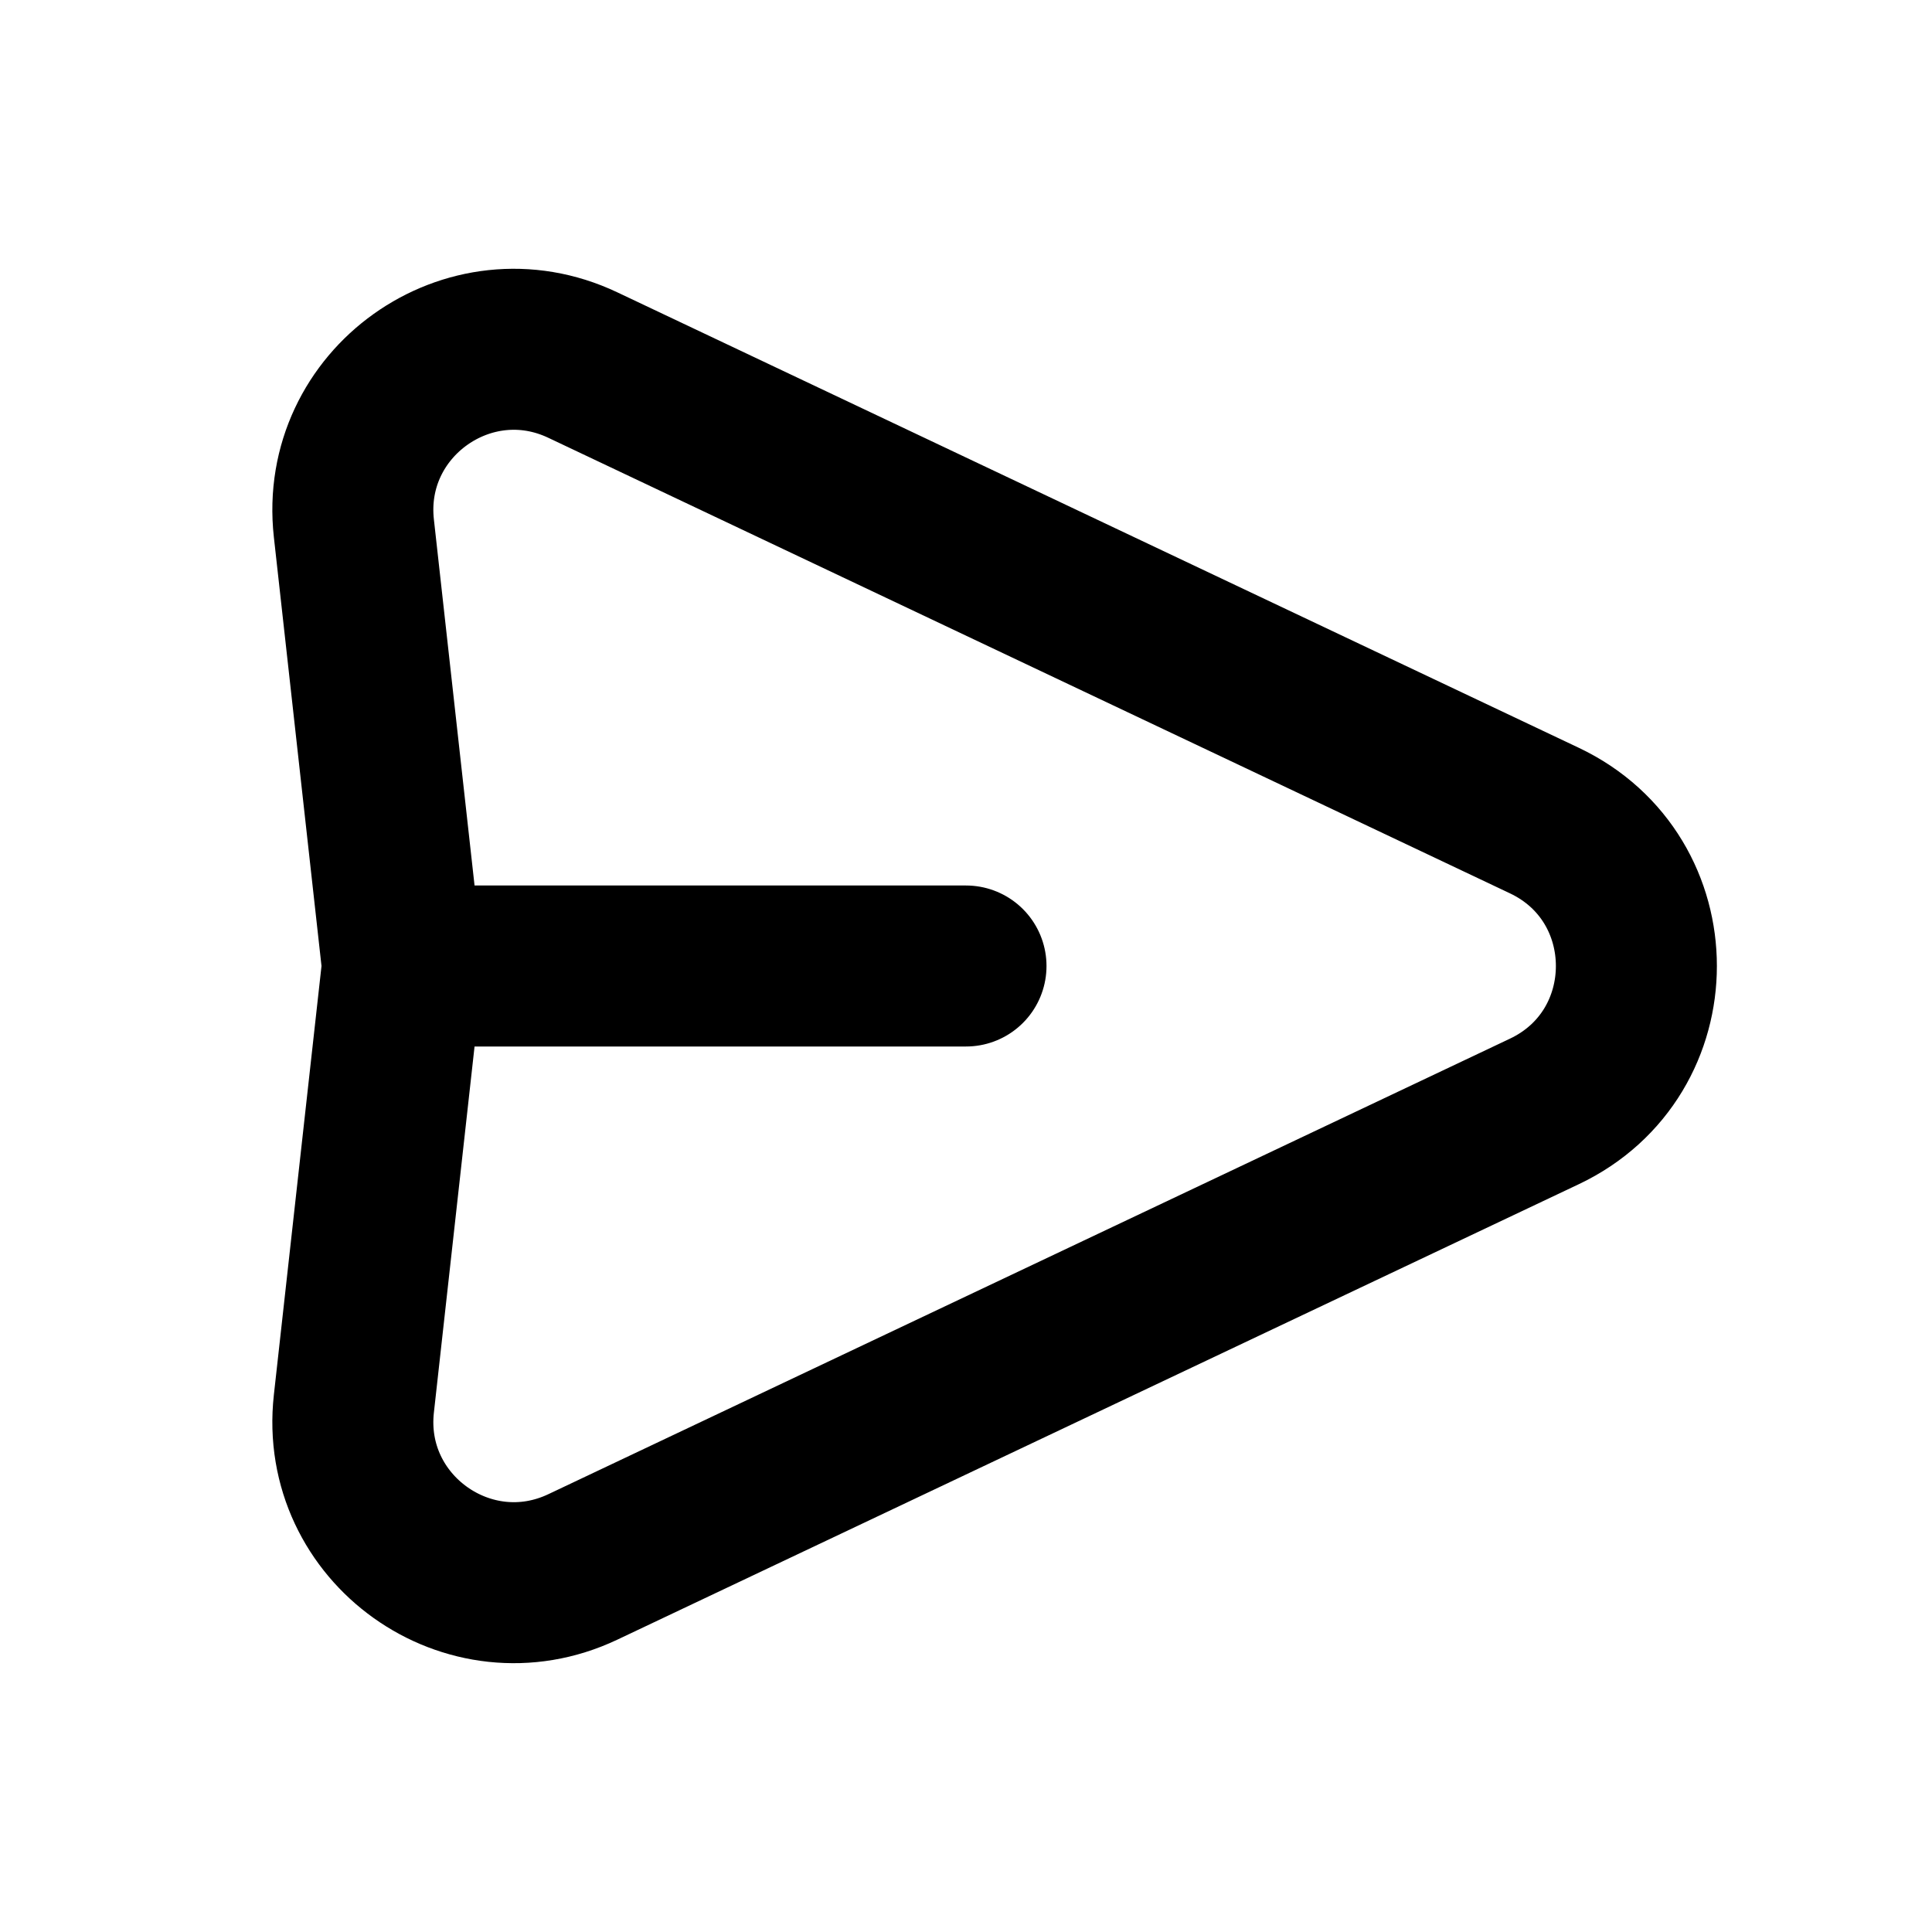
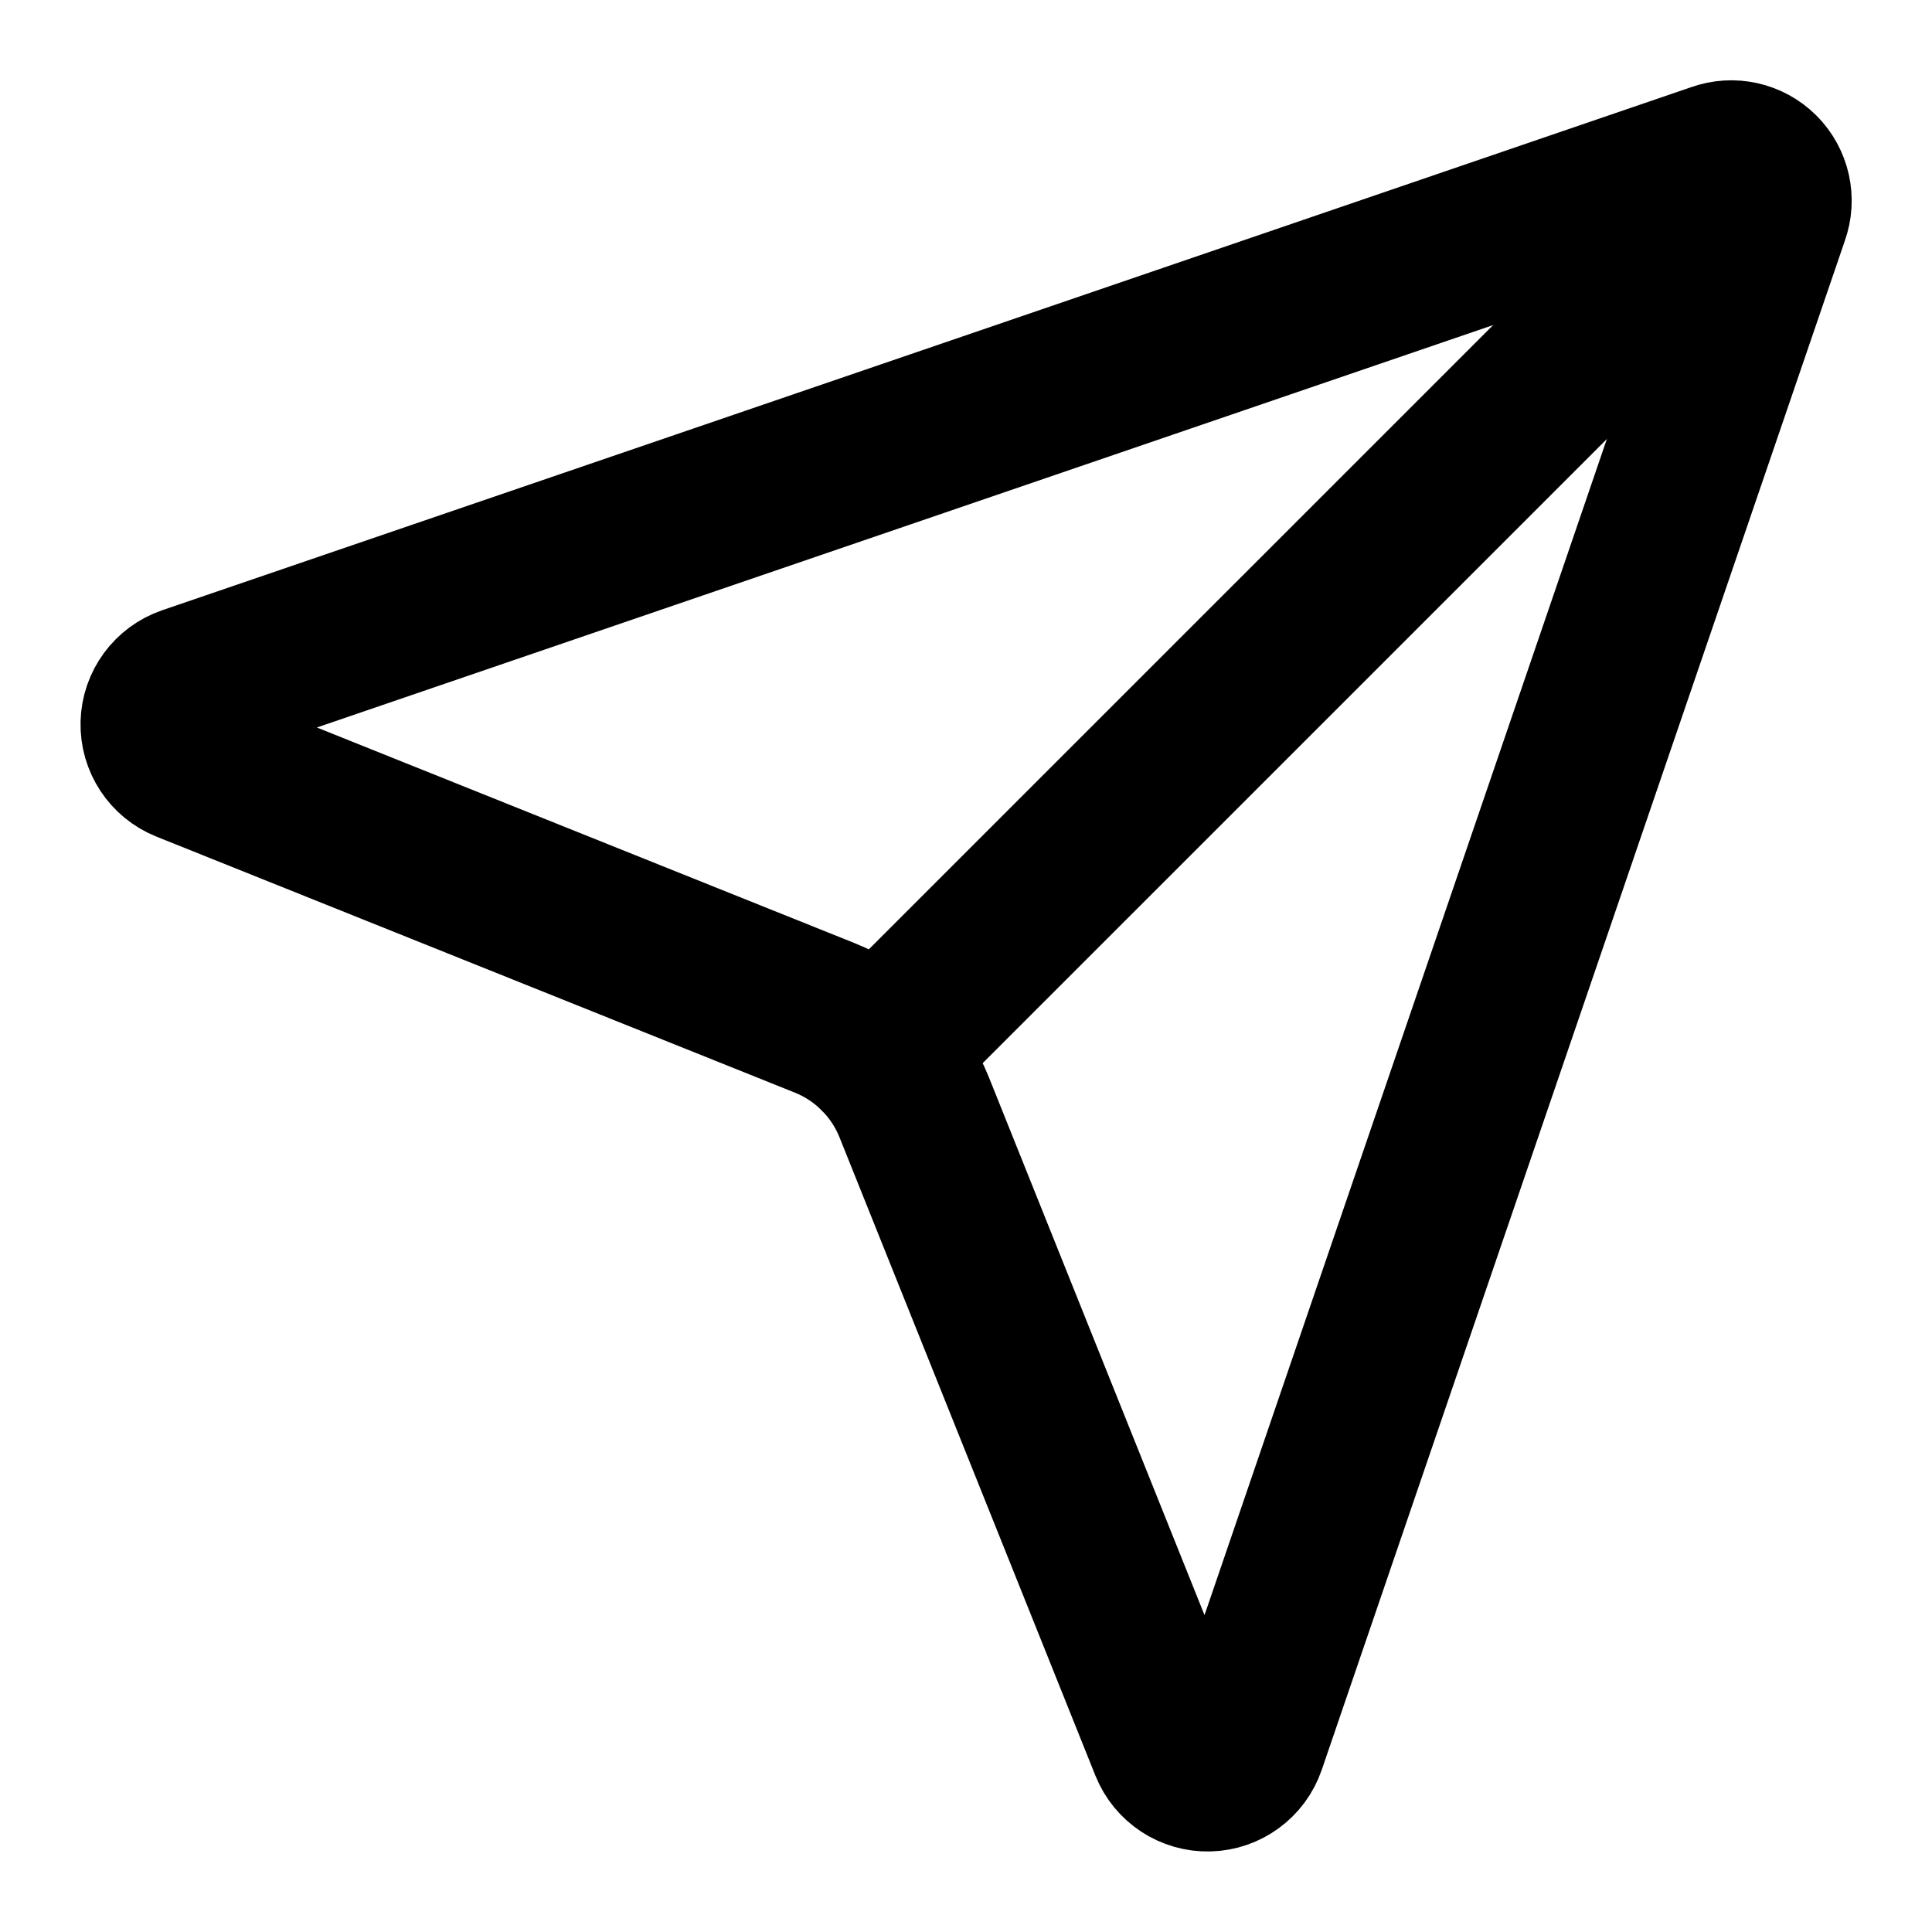
- <svg xmlns="http://www.w3.org/2000/svg" width="200" height="200" viewBox="0 0 24 24">
-   <path fill="none" stroke="currentColor" stroke-linecap="round" stroke-linejoin="round" stroke-width="2" d="m5 12l-.604-5.437C4.223 5.007 5.825 3.864 7.24 4.535l11.944 5.658c1.525.722 1.525 2.892 0 3.614L7.24 19.465c-1.415.67-3.017-.472-2.844-2.028L5 12Zm0 0h7" />
+ <svg xmlns="http://www.w3.org/2000/svg" class="lucide lucide-send" width="24" height="24" viewBox="0 0 24 24" fill="none" stroke="currentColor" stroke-width="2" stroke-linecap="round" stroke-linejoin="round">
+   <path d="M14.536 21.686a.5.5 0 0 0 .937-.024l6.5-19a.496.496 0 0 0-.635-.635l-19 6.5a.5.5 0 0 0-.024.937l7.93 3.18a2 2 0 0 1 1.112 1.11z" />
+   <path d="m21.854 2.147-10.94 10.939" />
</svg>
